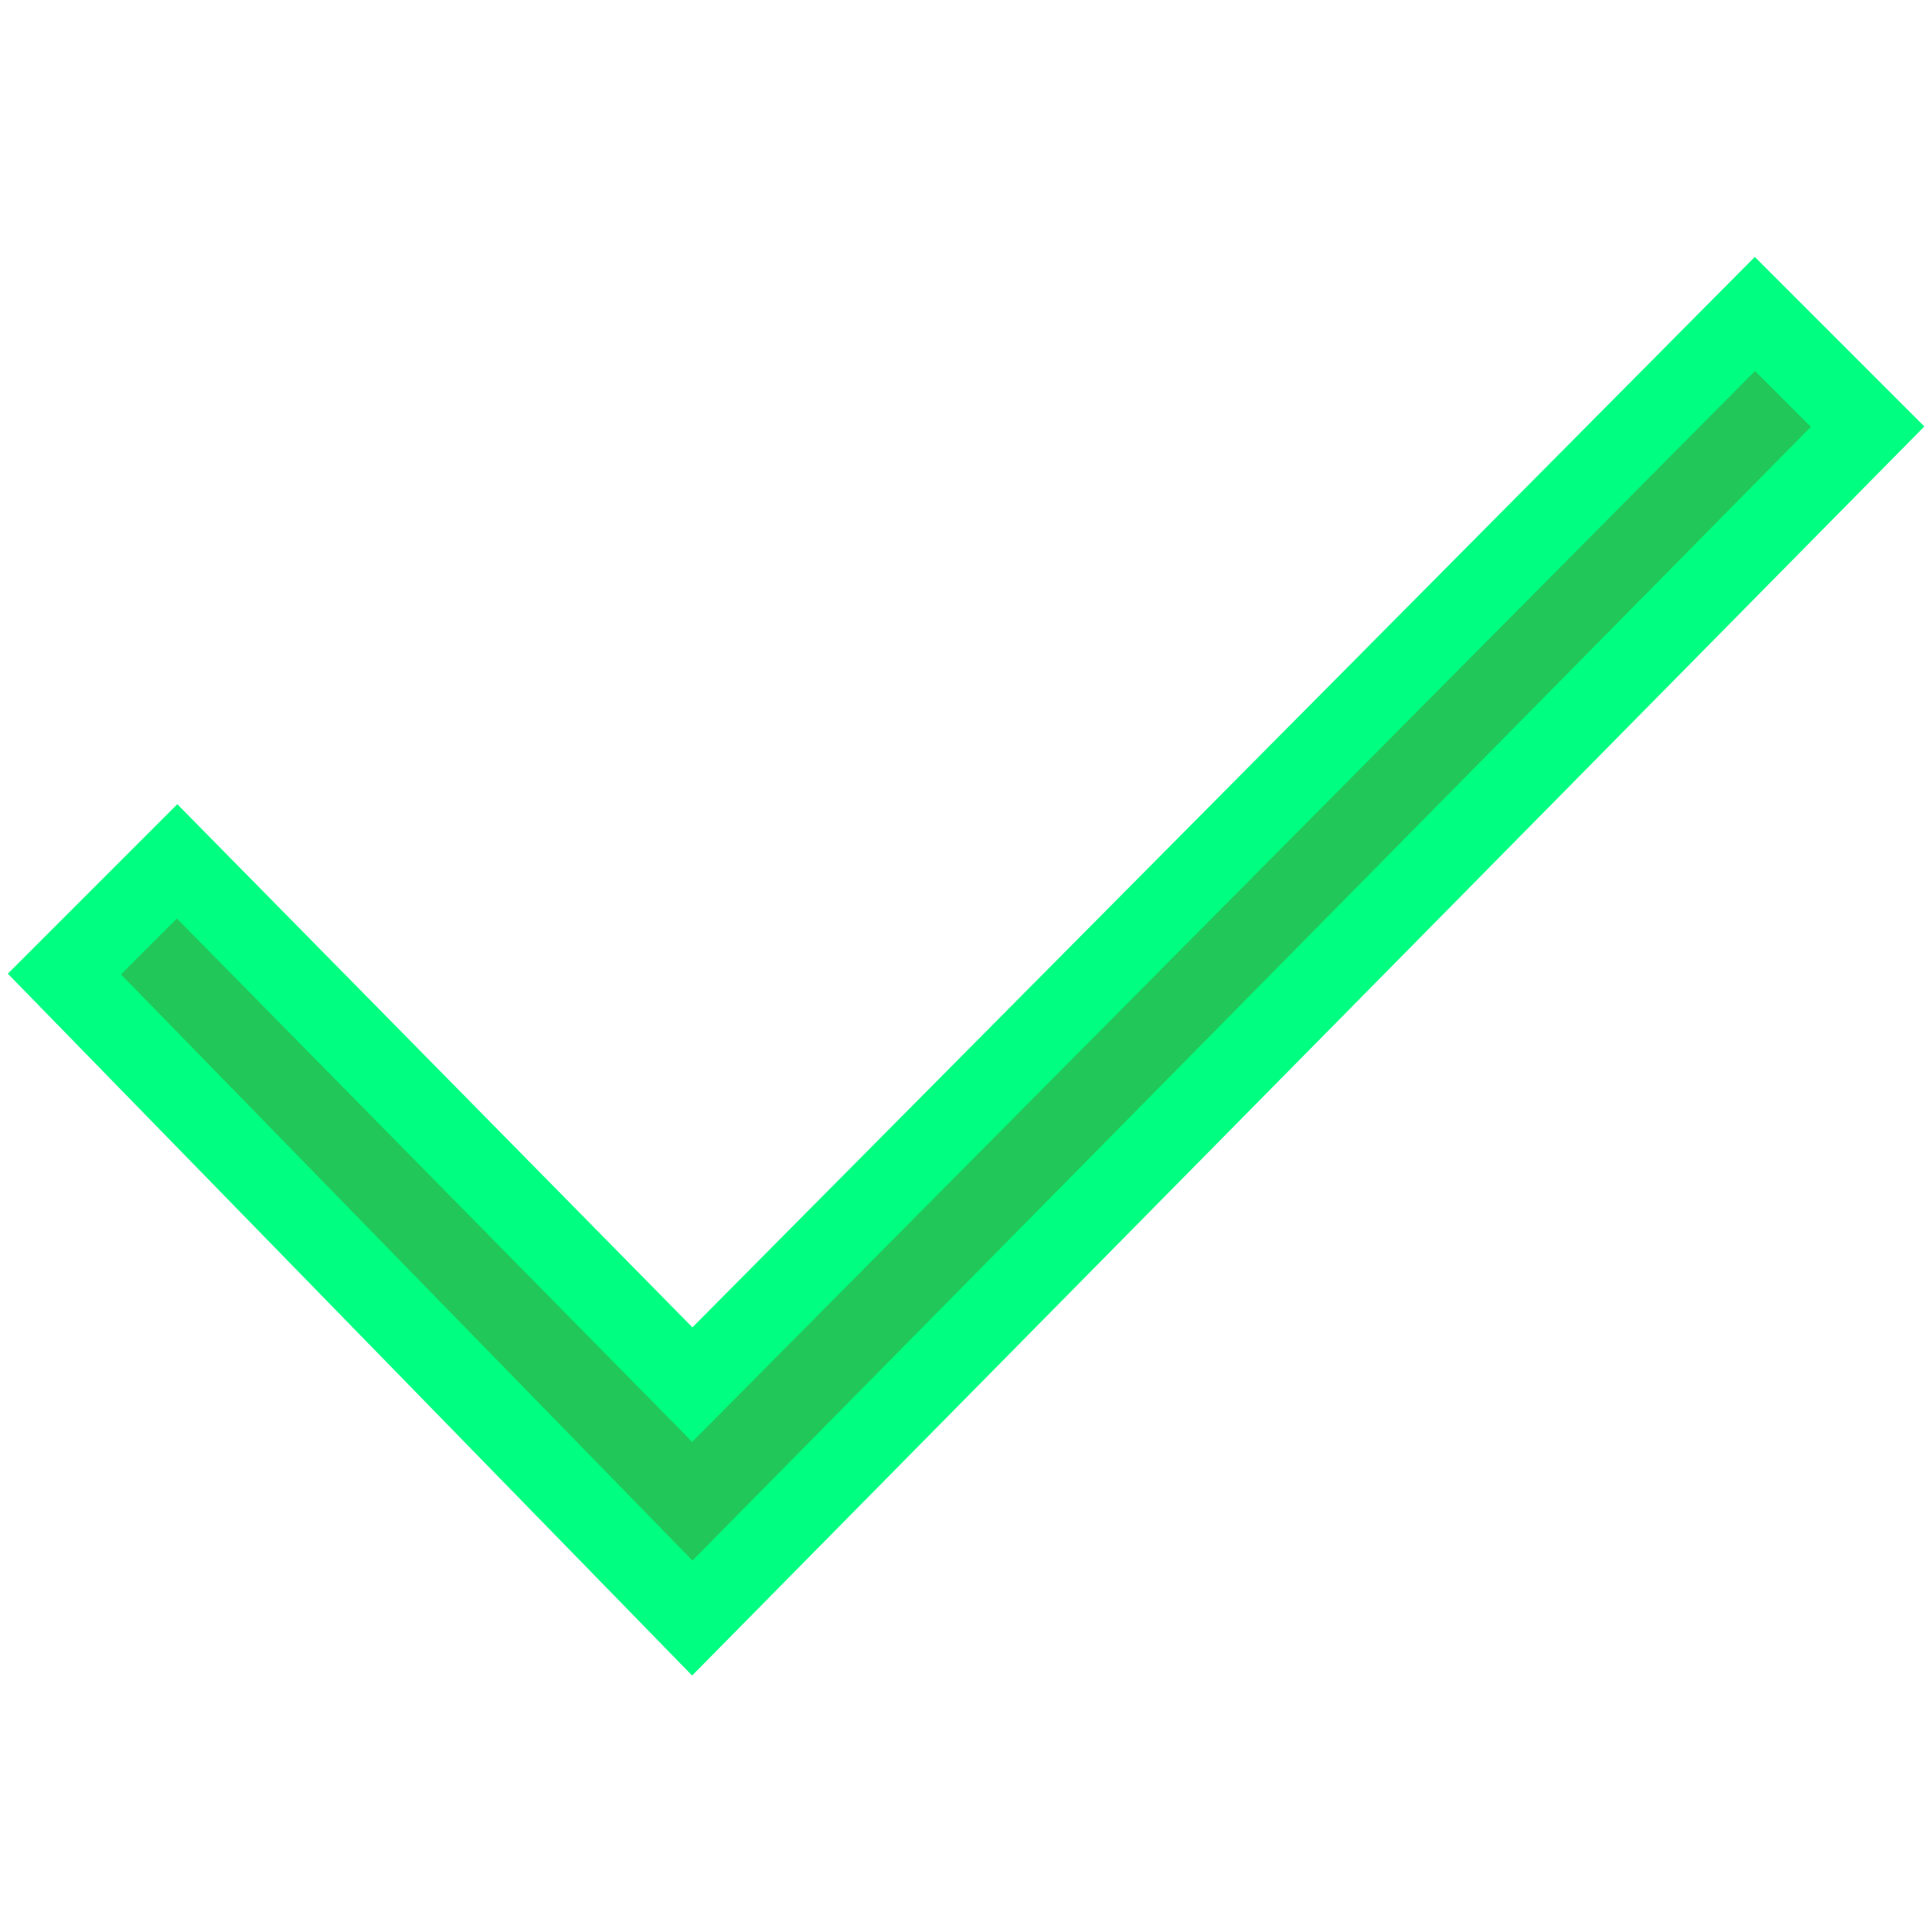
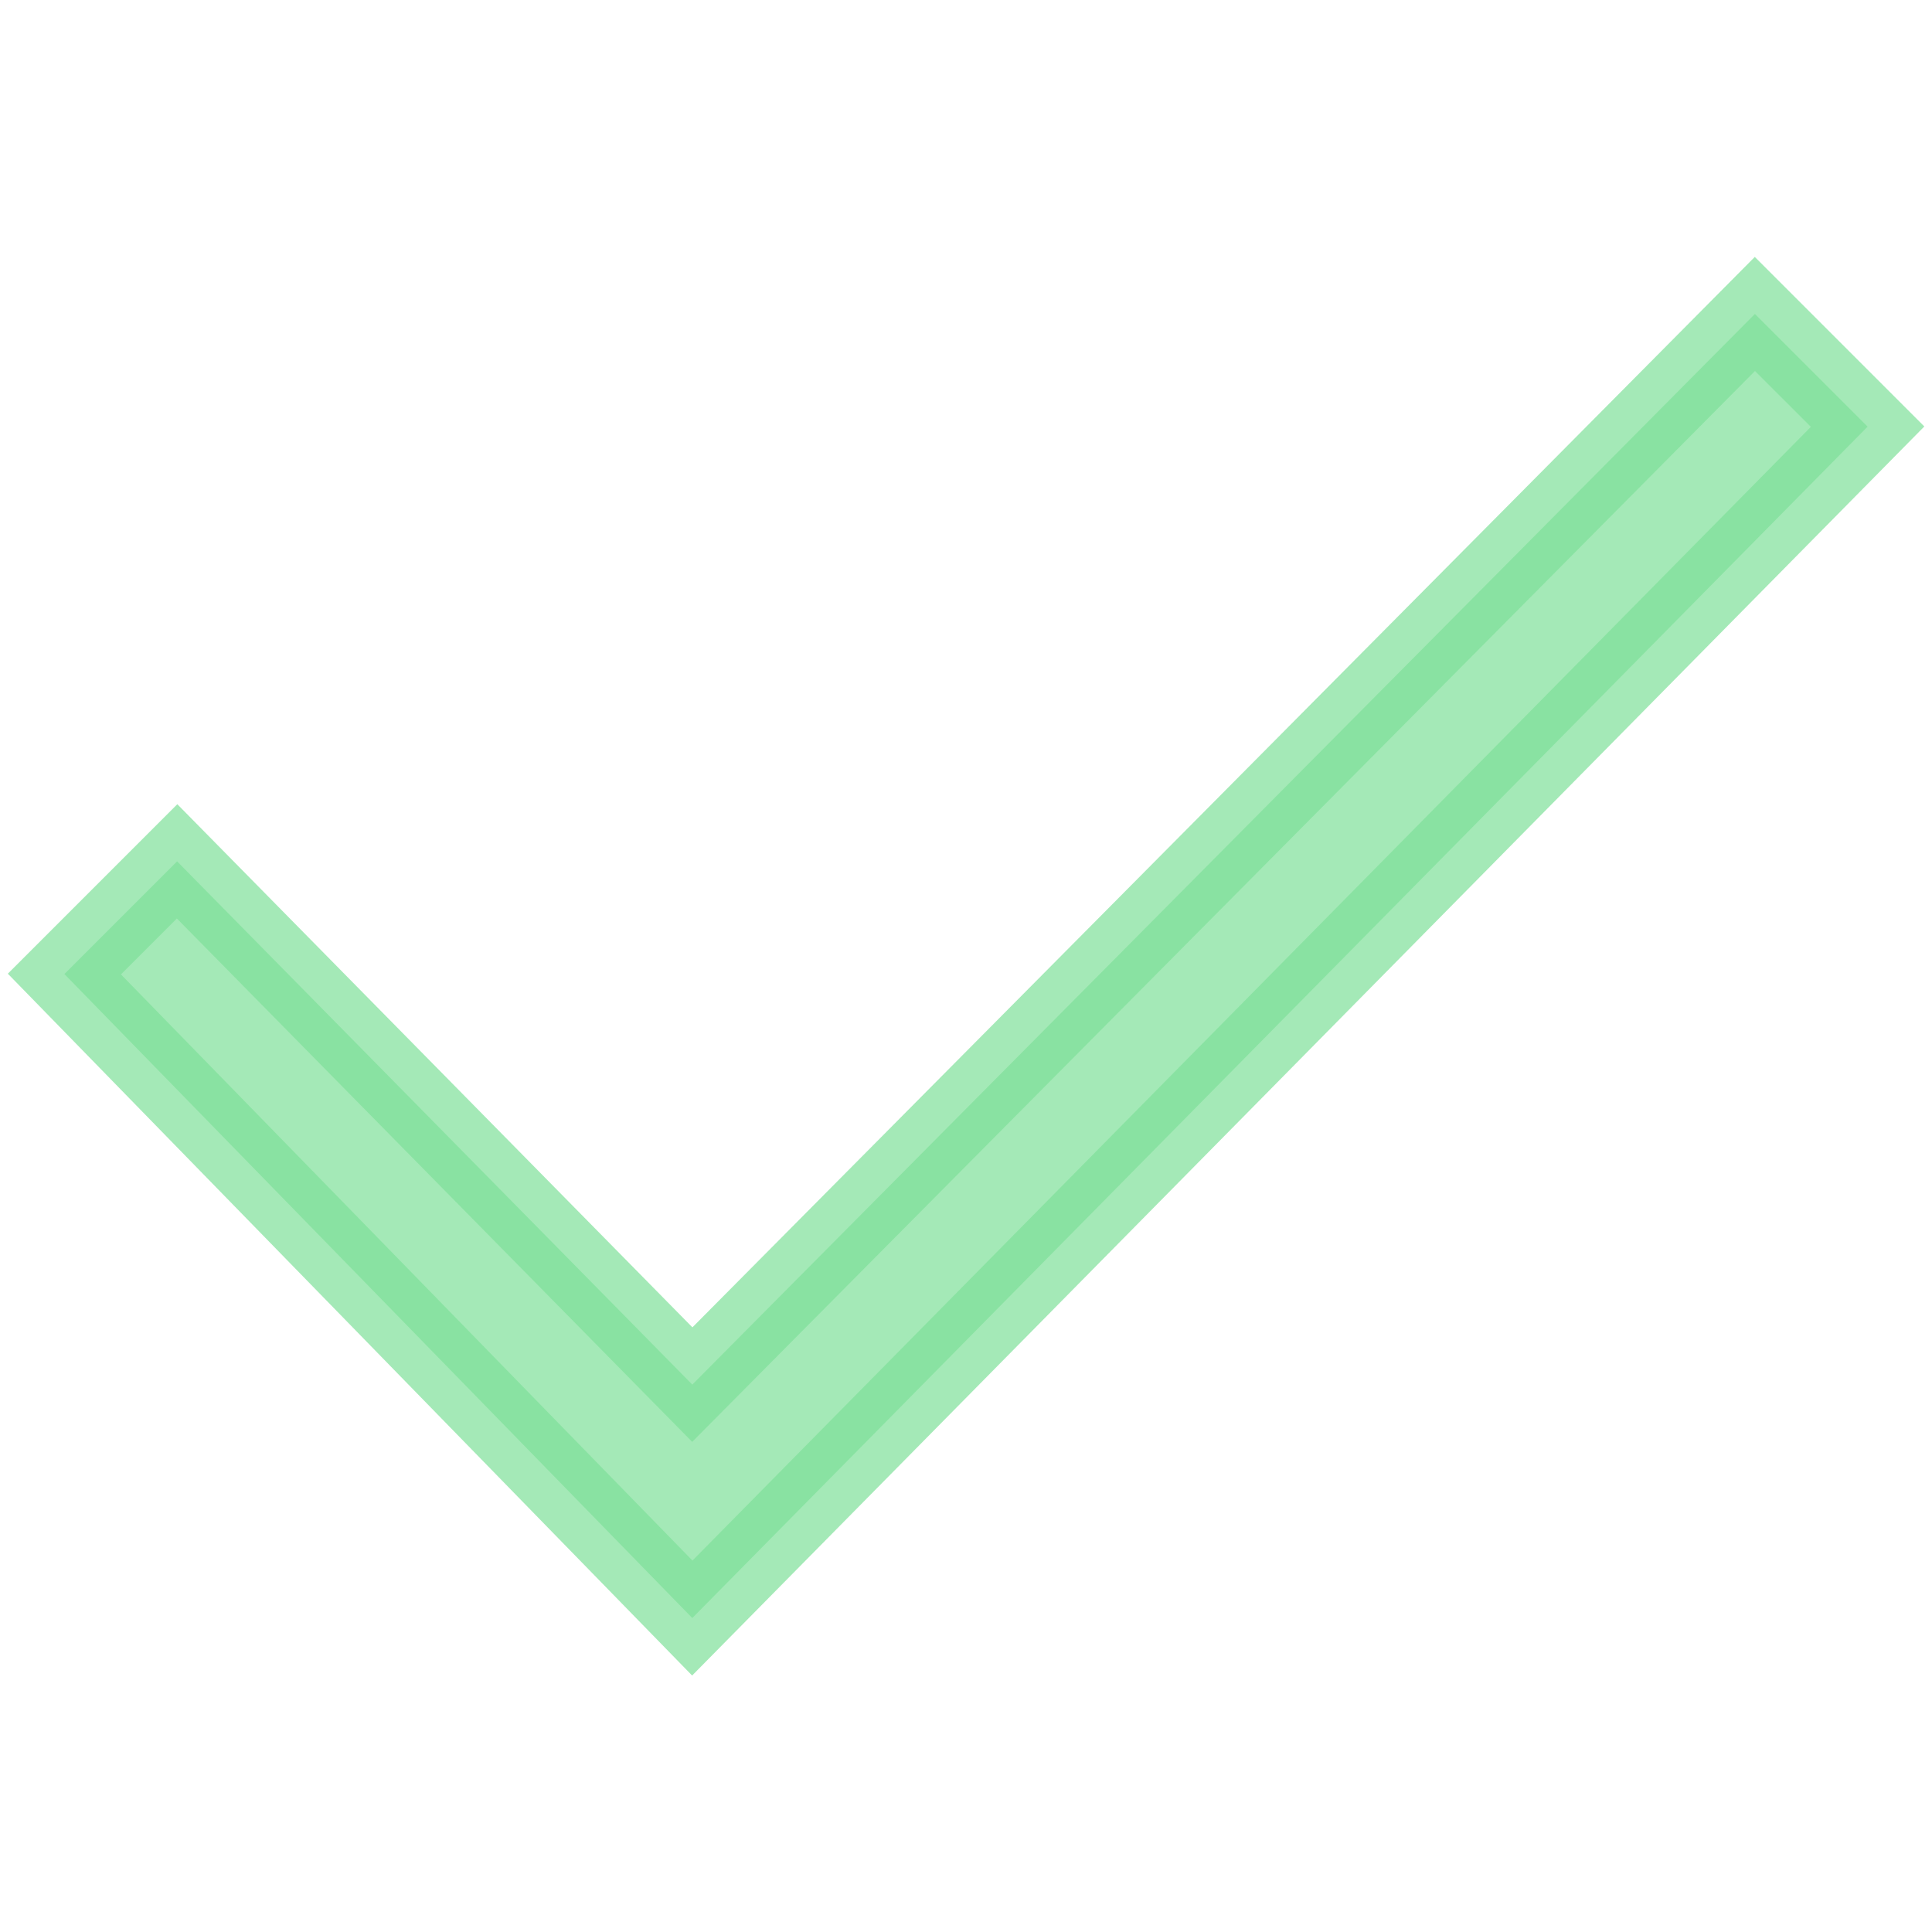
- <svg xmlns="http://www.w3.org/2000/svg" fill="#21C859" height="800px" width="800px" version="1.1" xmlnsSketch="http://www.bohemiancoding.com/sketch/ns" xmlnsXlink="http://www.w3.org/1999/xlink" viewBox="0 0 24 24" xmlSpace="preserve" stroke="#00FF80">
+ <svg xmlns="http://www.w3.org/2000/svg" fill="#7ee098b3" height="800px" width="800px" version="1.1" xmlnsSketch="http://www.bohemiancoding.com/sketch/ns" xmlnsXlink="http://www.w3.org/1999/xlink" viewBox="0 0 24 24" xmlSpace="preserve" stroke="#7ee098b3">
  <g id="SVGRepo_bgCarrier" stroke-width="0" />
  <g id="SVGRepo_tracerCarrier" stroke-linecap="round" stroke-linejoin="round" />
  <g id="SVGRepo_iconCarrier">
    <g id="active">
      <path d="M8.6,20.1l-7.8-8l1.4-1.4l6.4,6.5L21.8,3.9l1.4,1.4L8.6,20.1z" />
    </g>
  </g>
</svg>
